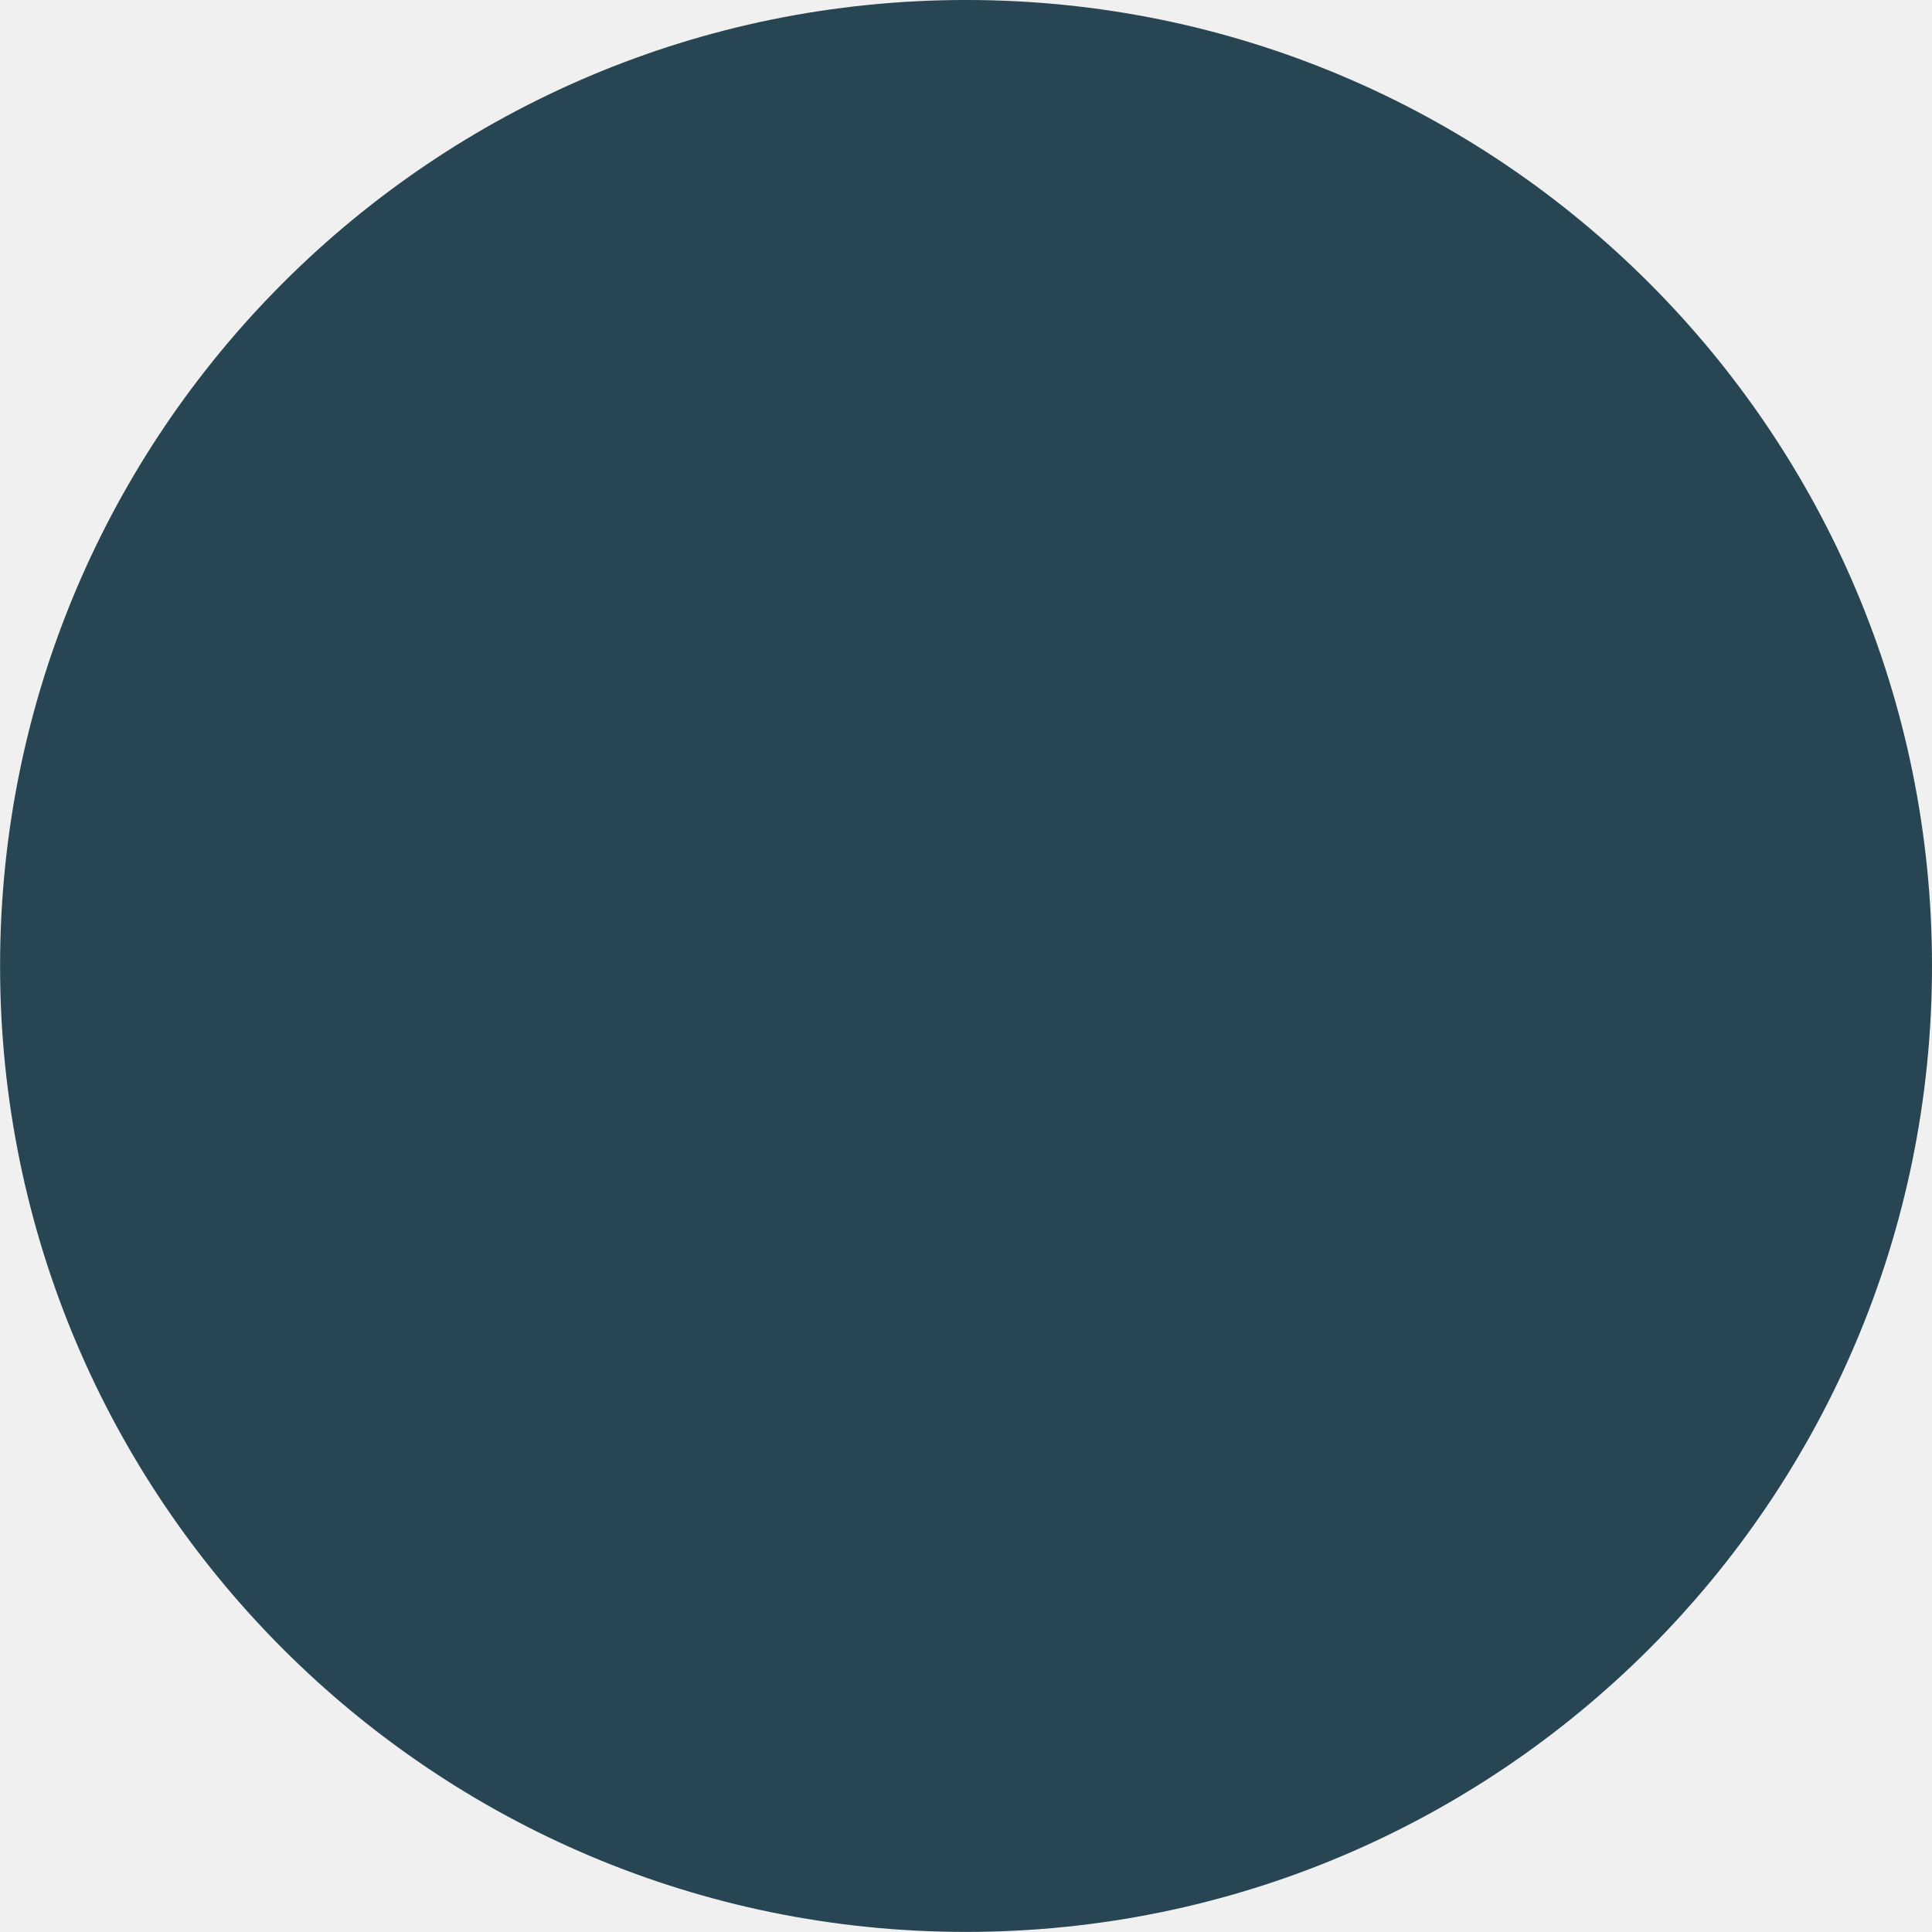
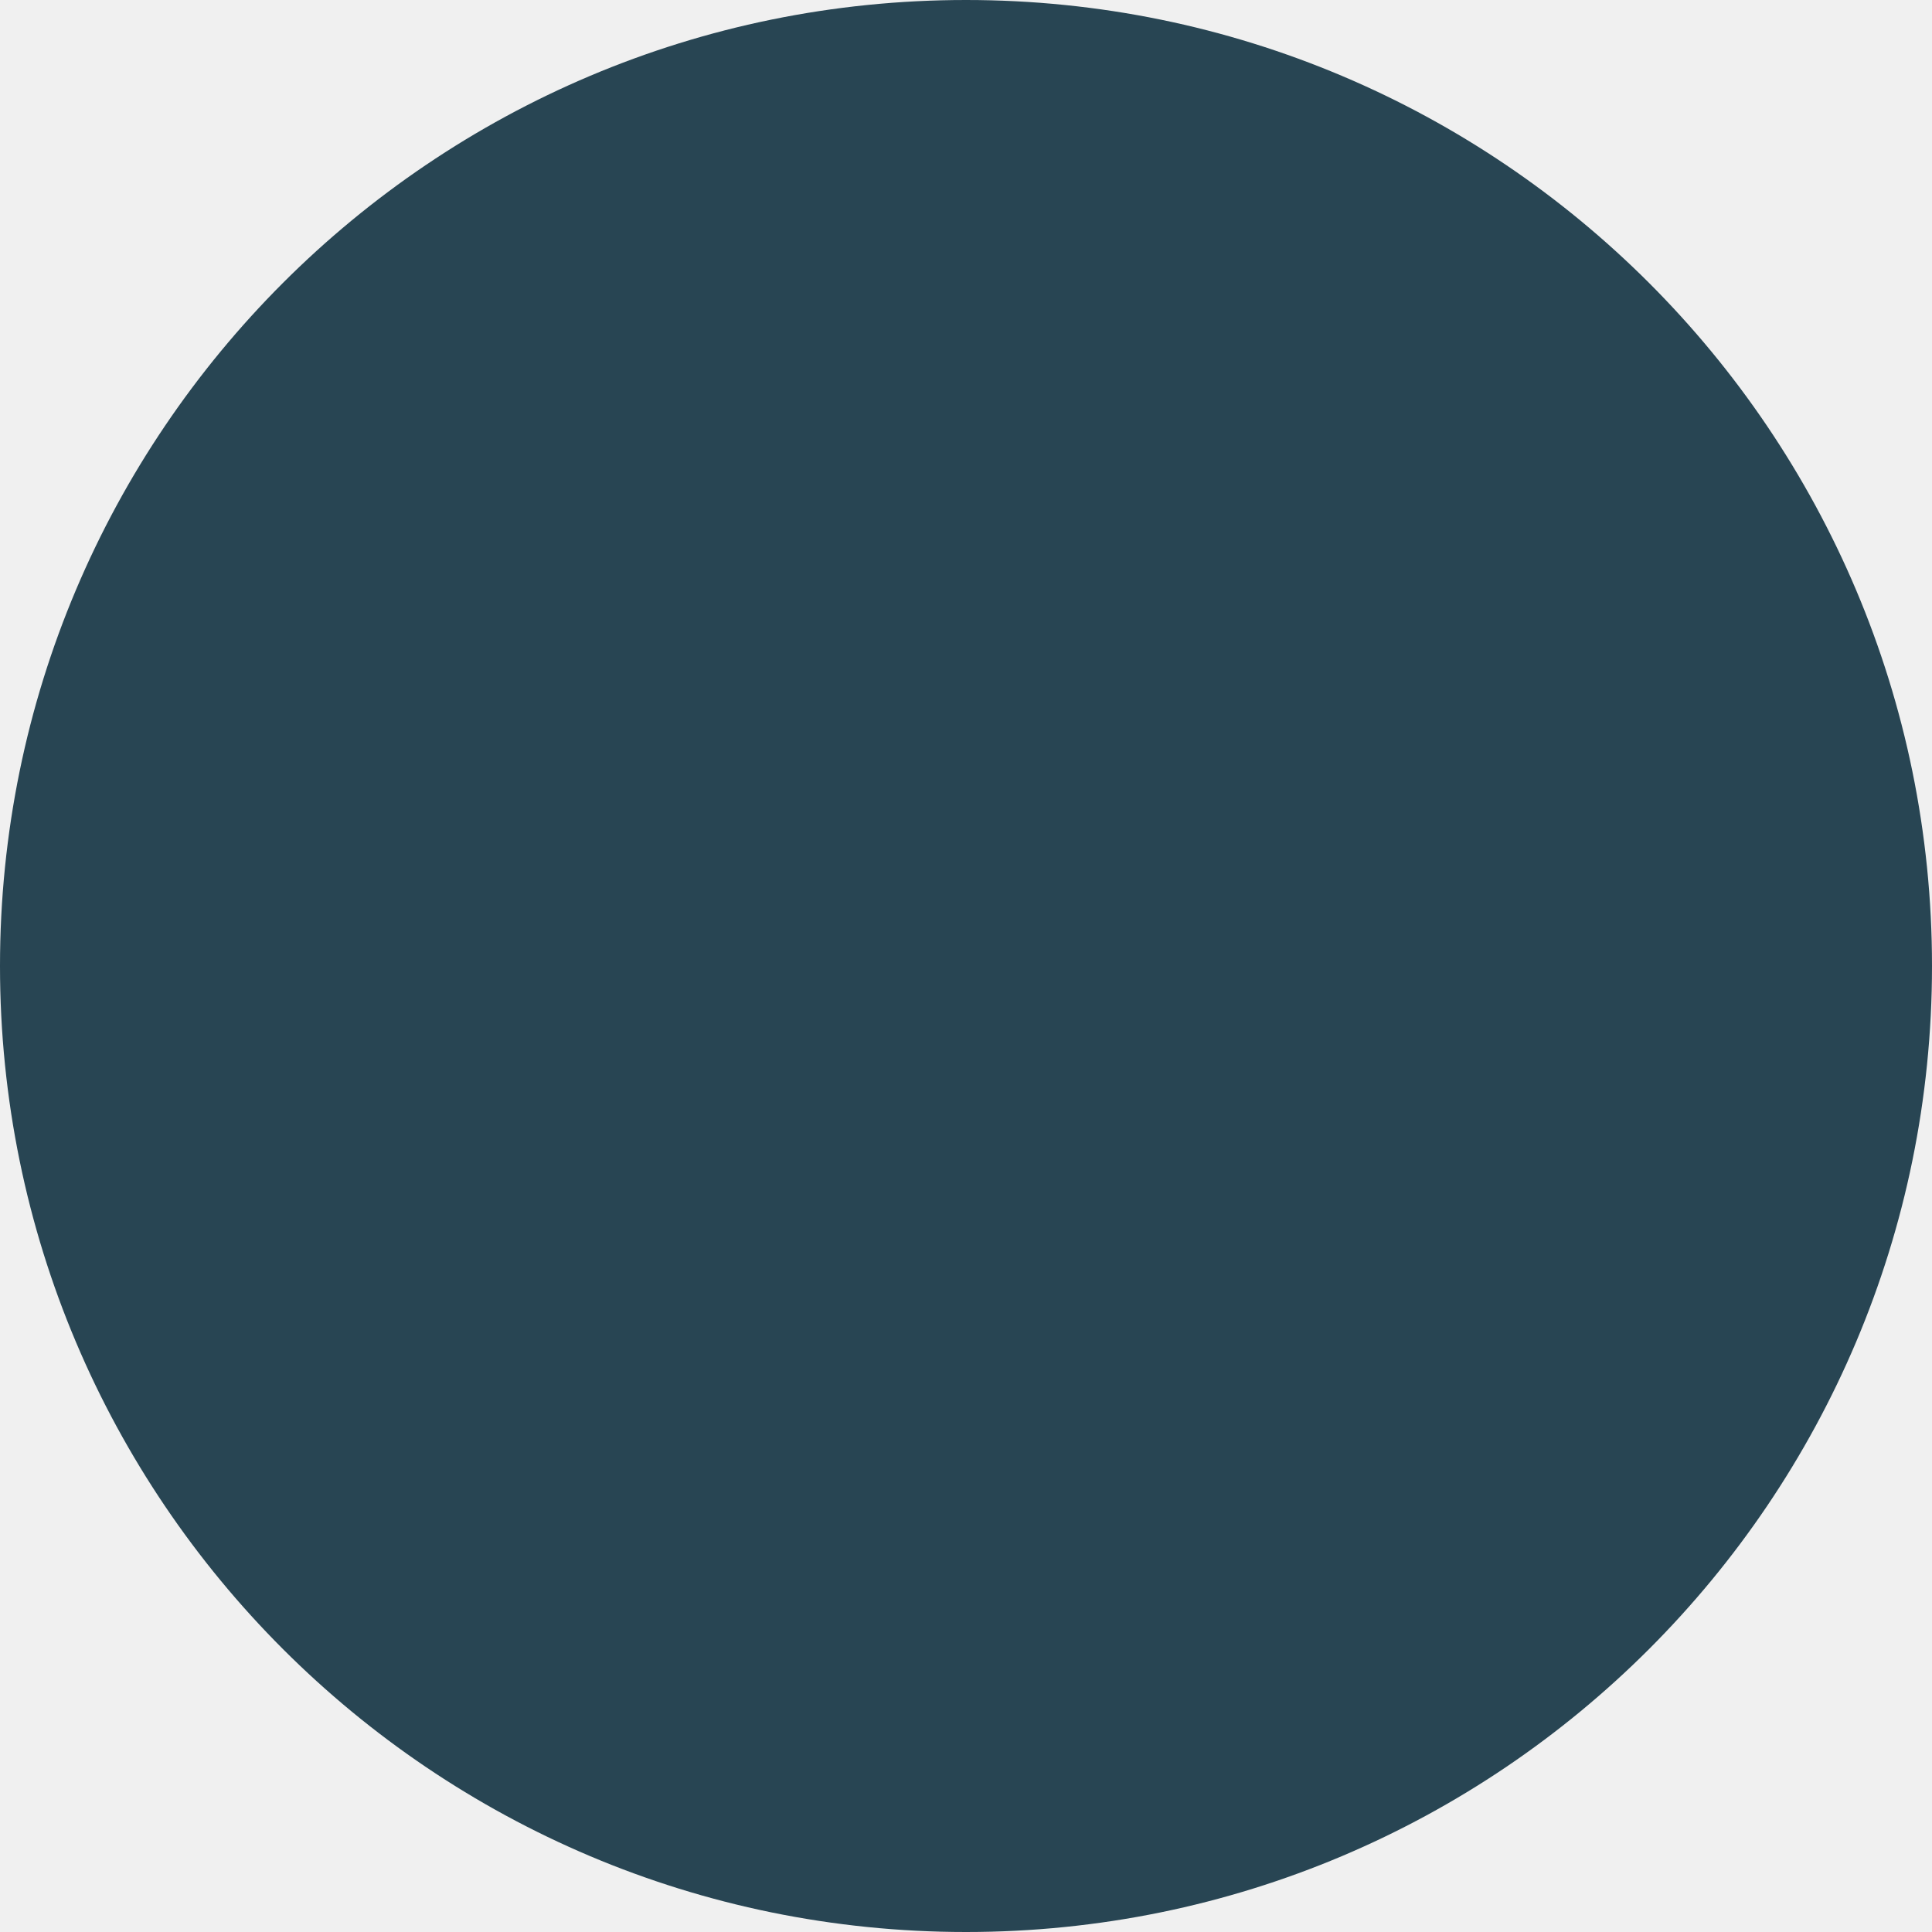
- <svg xmlns="http://www.w3.org/2000/svg" width="90" height="90" viewBox="0 0 23.812 23.813" version="1.1" id="svg8">
-   <defs id="defs2" />
-   <g id="layer1" transform="translate(-93.85854,-135.2021)">
-     <circle style="fill:#284553;fill-opacity:1;stroke:none;stroke-width:0.261;stroke-linecap:round;stroke-linejoin:round;stroke-miterlimit:10;stroke-dasharray:none;stroke-opacity:1" id="circle8" cx="105.765" cy="147.108" r="11.906" />
+ <svg xmlns="http://www.w3.org/2000/svg" width="90" height="90" viewBox="0 0 90 90" fill="none">
+   <g clip-path="url(#clip0_394_5093)">
+     <path d="M90 45C90 20.147 69.853 0 45 0C20.147 0 0 20.147 0 45C0 69.853 20.147 90 45 90C69.853 90 90 69.853 90 45Z" fill="#284553" />
  </g>
+   <defs>
+     <clipPath id="clip0_394_5093">
+       <rect width="90" height="90" fill="white" transform="matrix(0 -1 1 0 0 90)" />
+     </clipPath>
+   </defs>
</svg>
